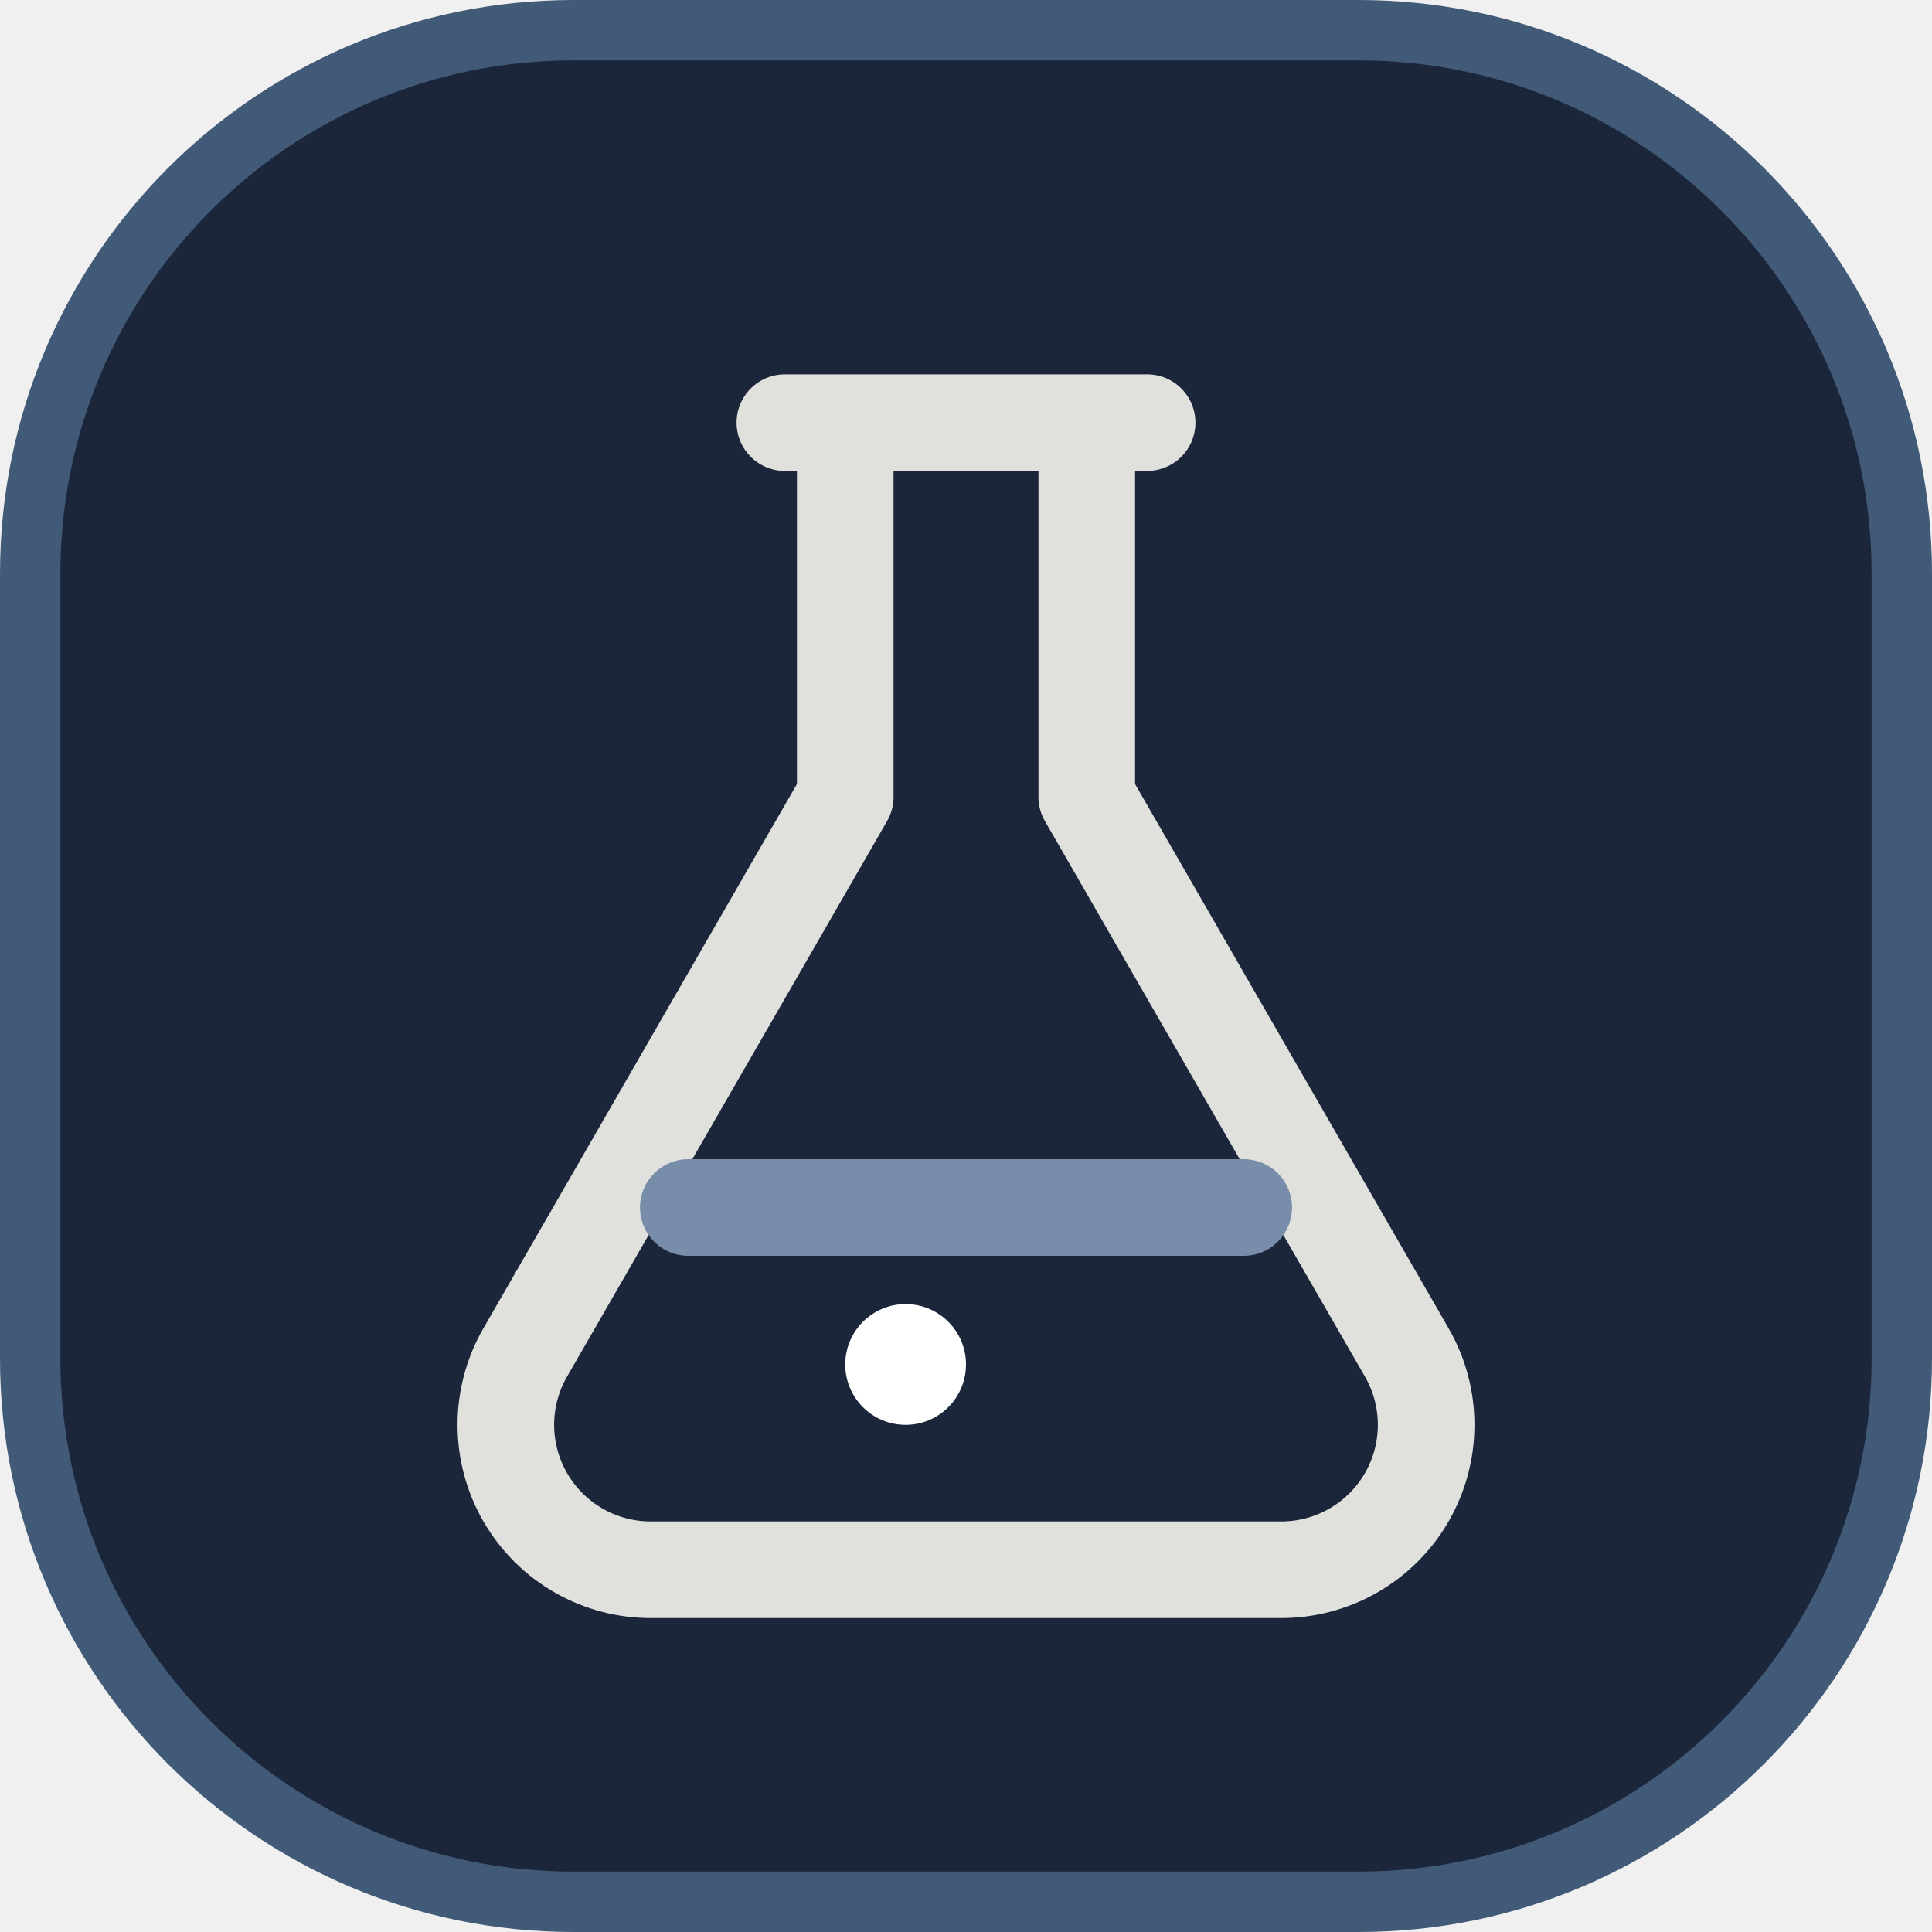
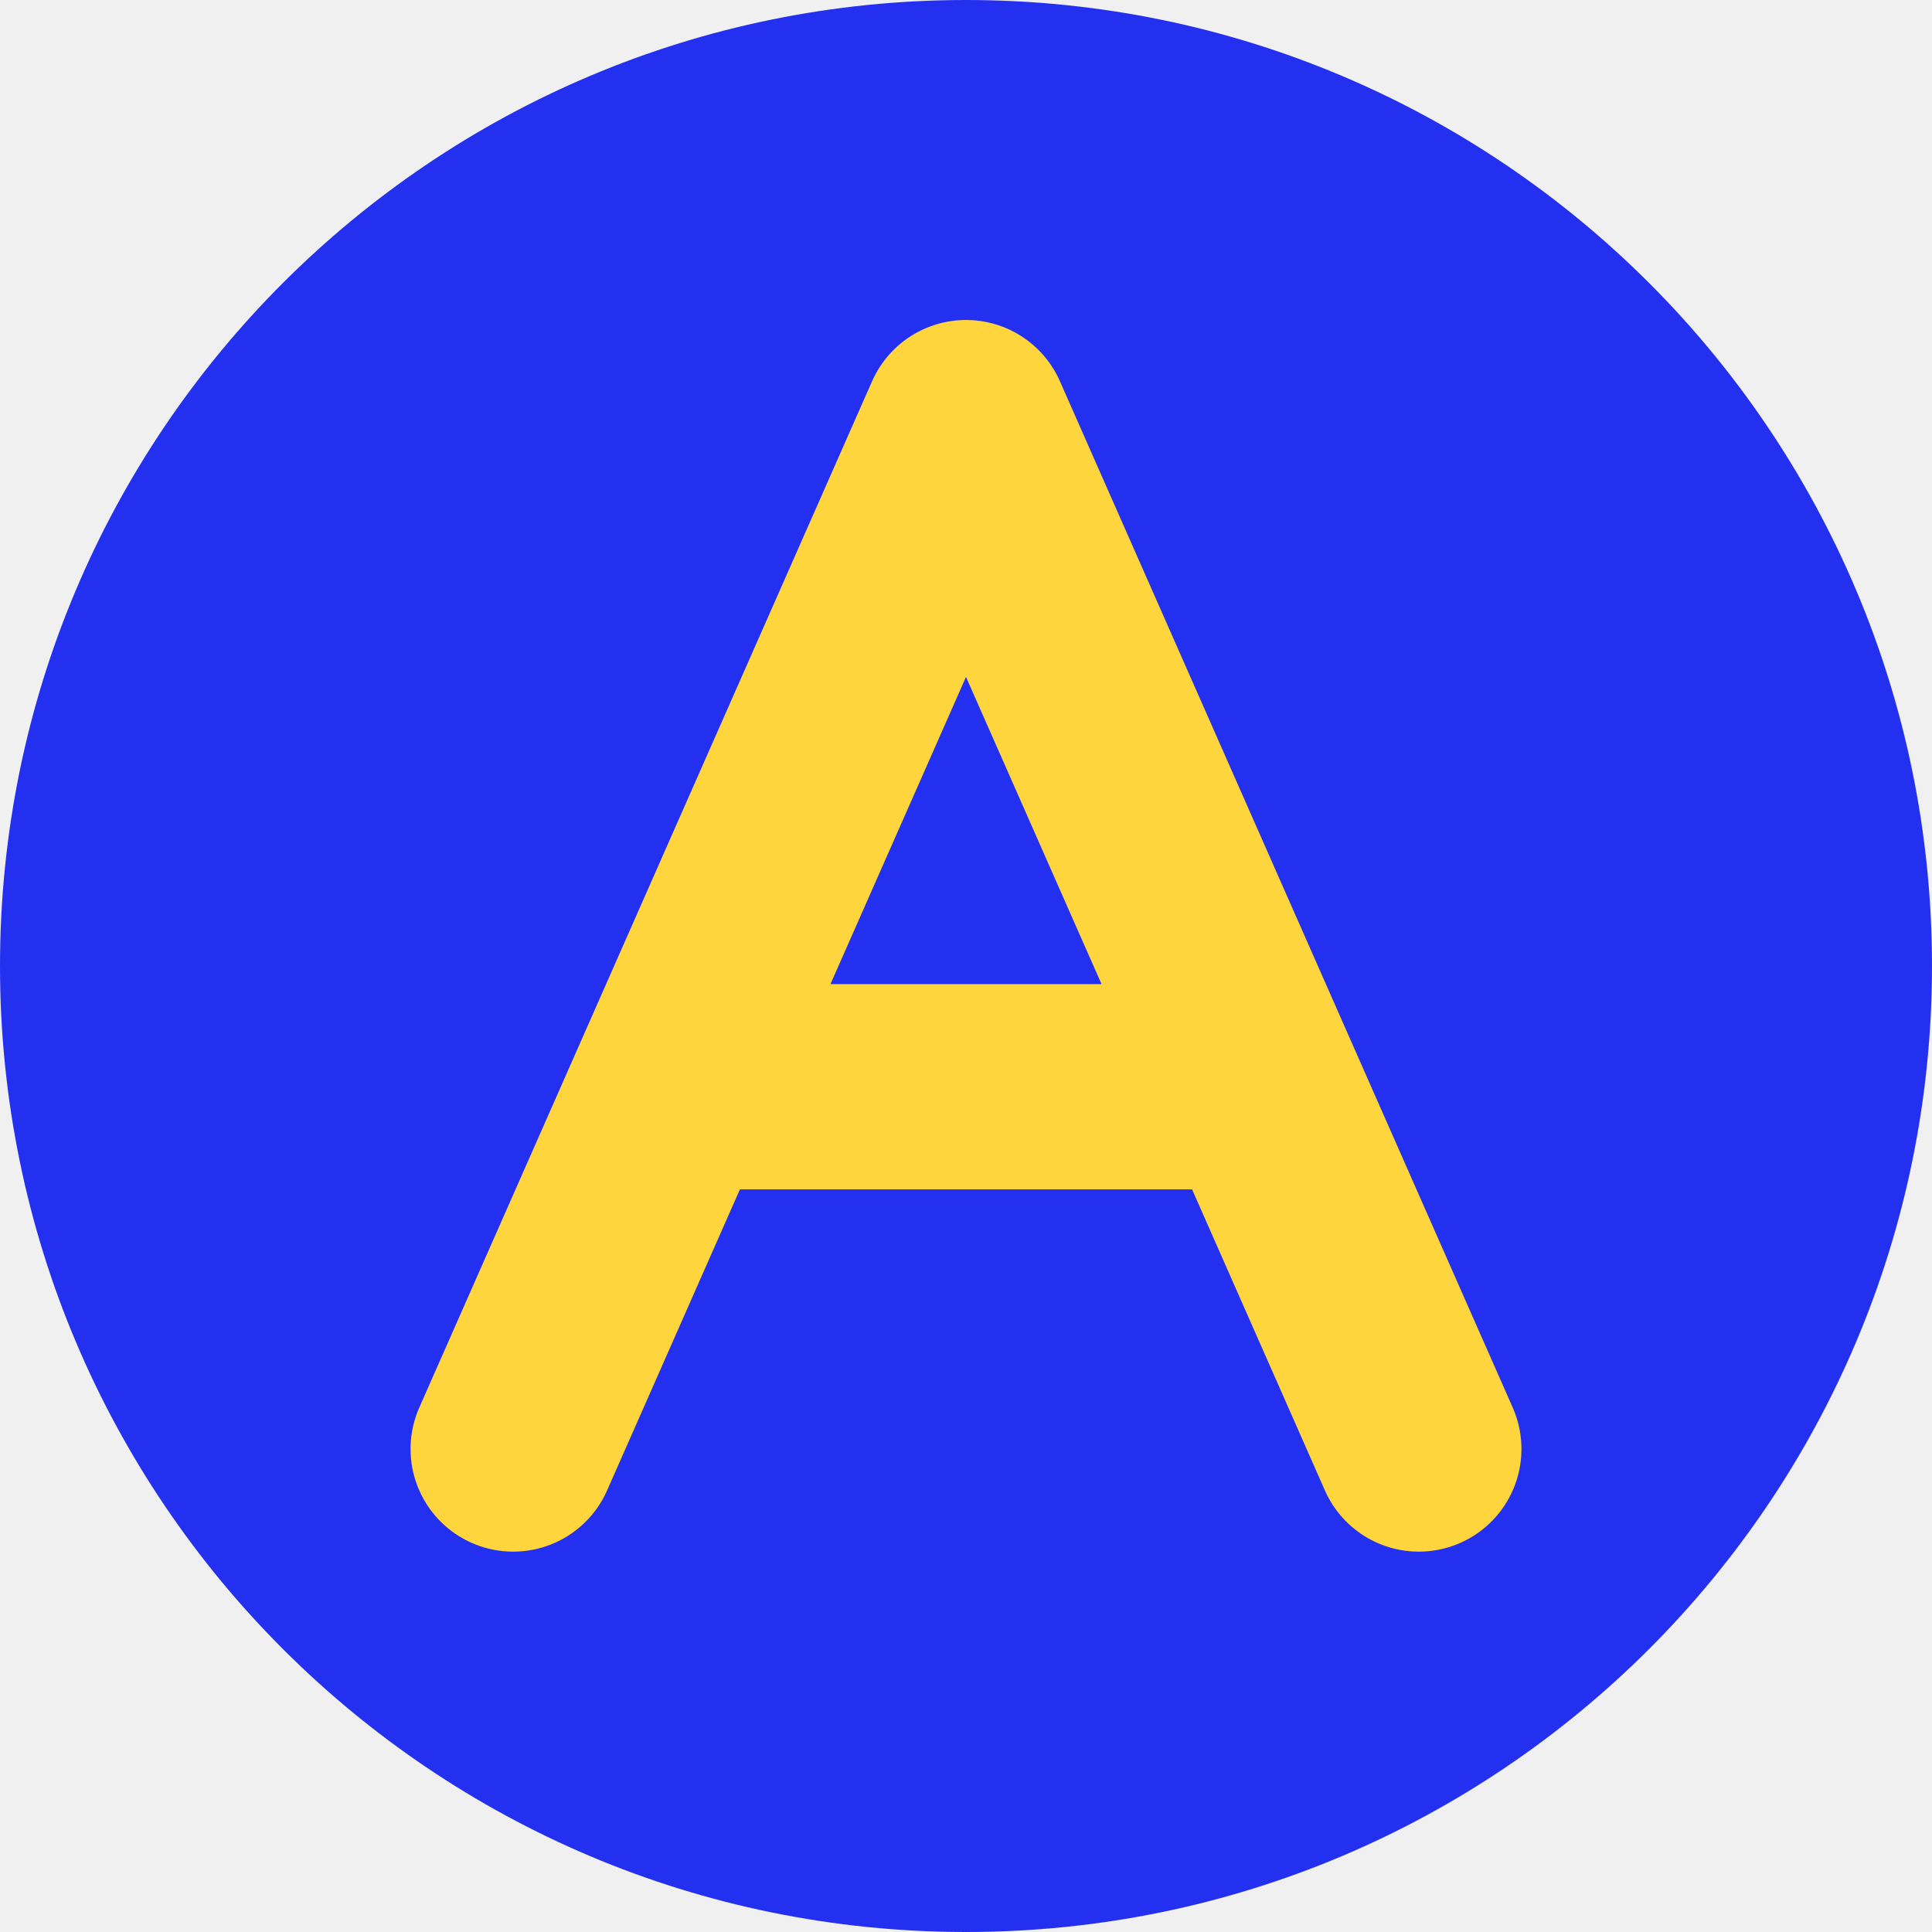
- <svg xmlns="http://www.w3.org/2000/svg" viewBox="0 0 32 32" fill="none">
-   <rect x=".5" y=".5" width="31" height="31" rx="9" fill="#1B263B" stroke="#415A77" />
-   <path d="M13 7h6M14 7v6.2l-5.3 9.2A2.4 2.4 0 0 0 10.8 26h10.4a2.4 2.4 0 0 0 2.1-3.6L18 13.2V7" stroke="#E0E1DD" stroke-width="1.6" stroke-linecap="round" stroke-linejoin="round" />
-   <path d="M11.4 20h9.2" stroke="#778DA9" stroke-width="1.6" stroke-linecap="round" />
-   <circle cx="15" cy="22.6" r="1" fill="#fff" />
+ <svg xmlns="http://www.w3.org/2000/svg" viewBox="0 0 32 32">
+   <circle cx="16" cy="16" r="16" fill="#2430F0" />
+   <path d="M8.5 24 16 7l7.5 17M11.4 18h9.2" fill="none" stroke="#FFD53D" stroke-width="3.4" stroke-linecap="round" stroke-linejoin="round" />
</svg>
